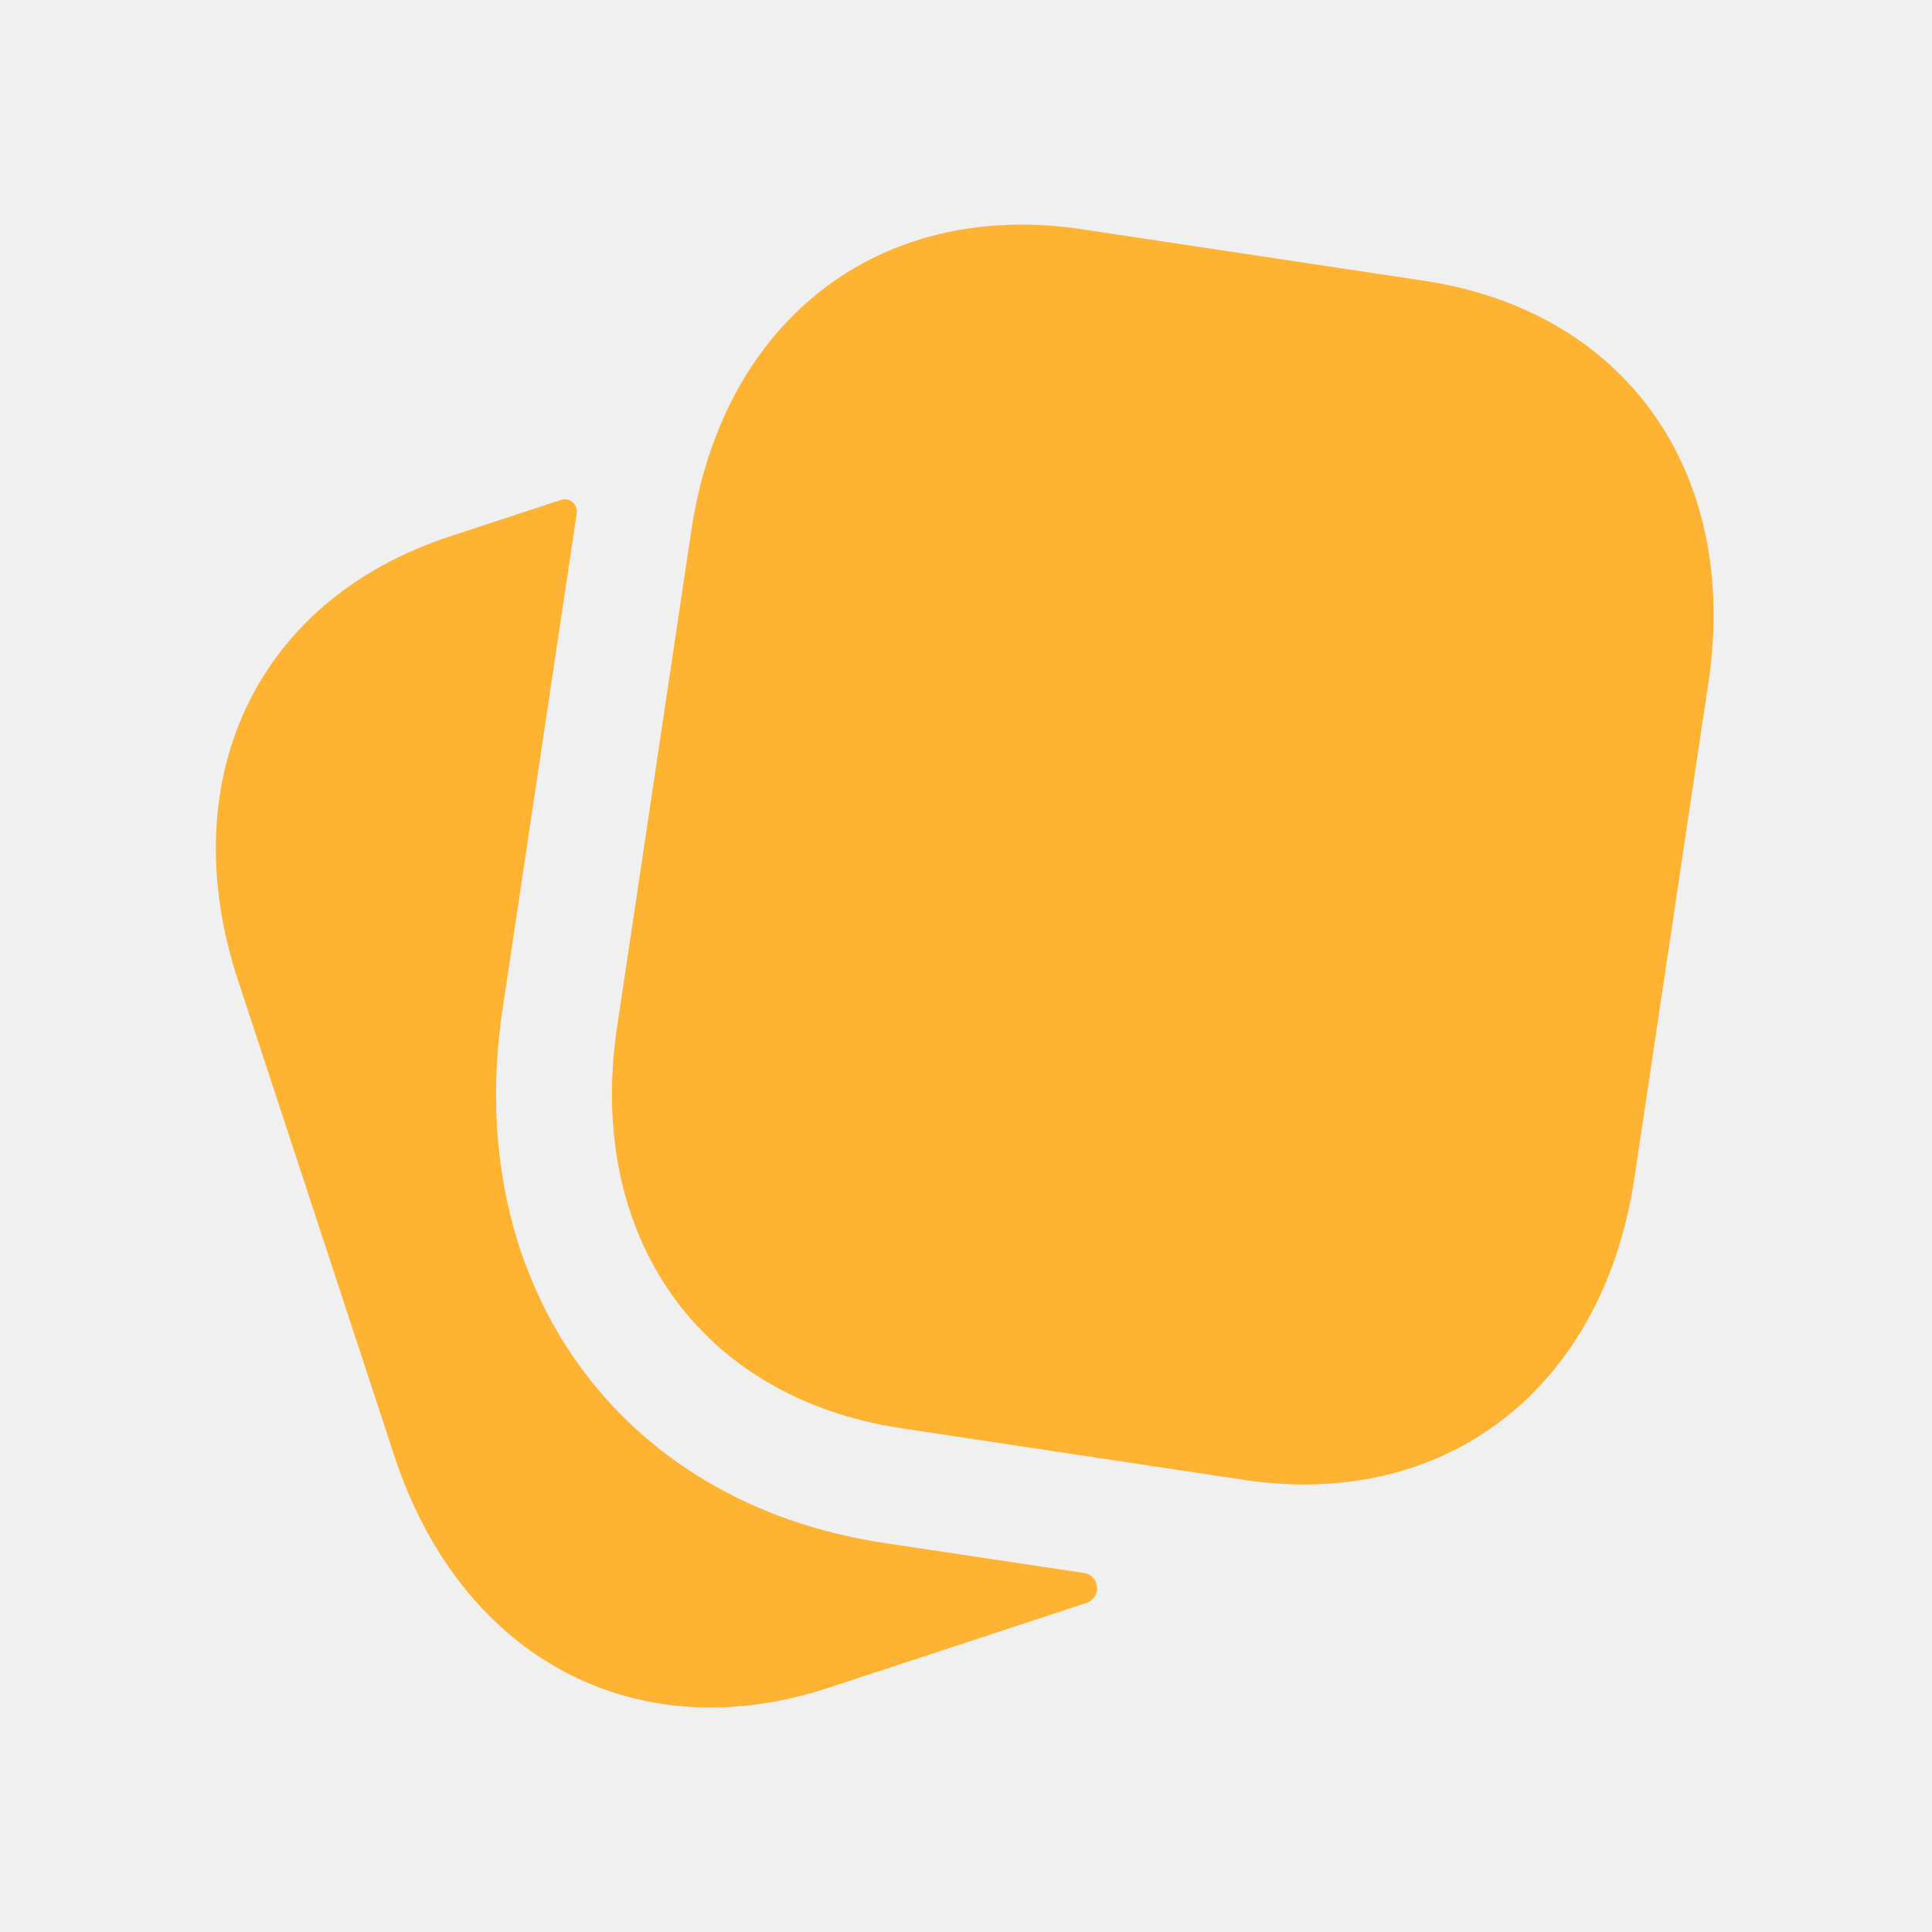
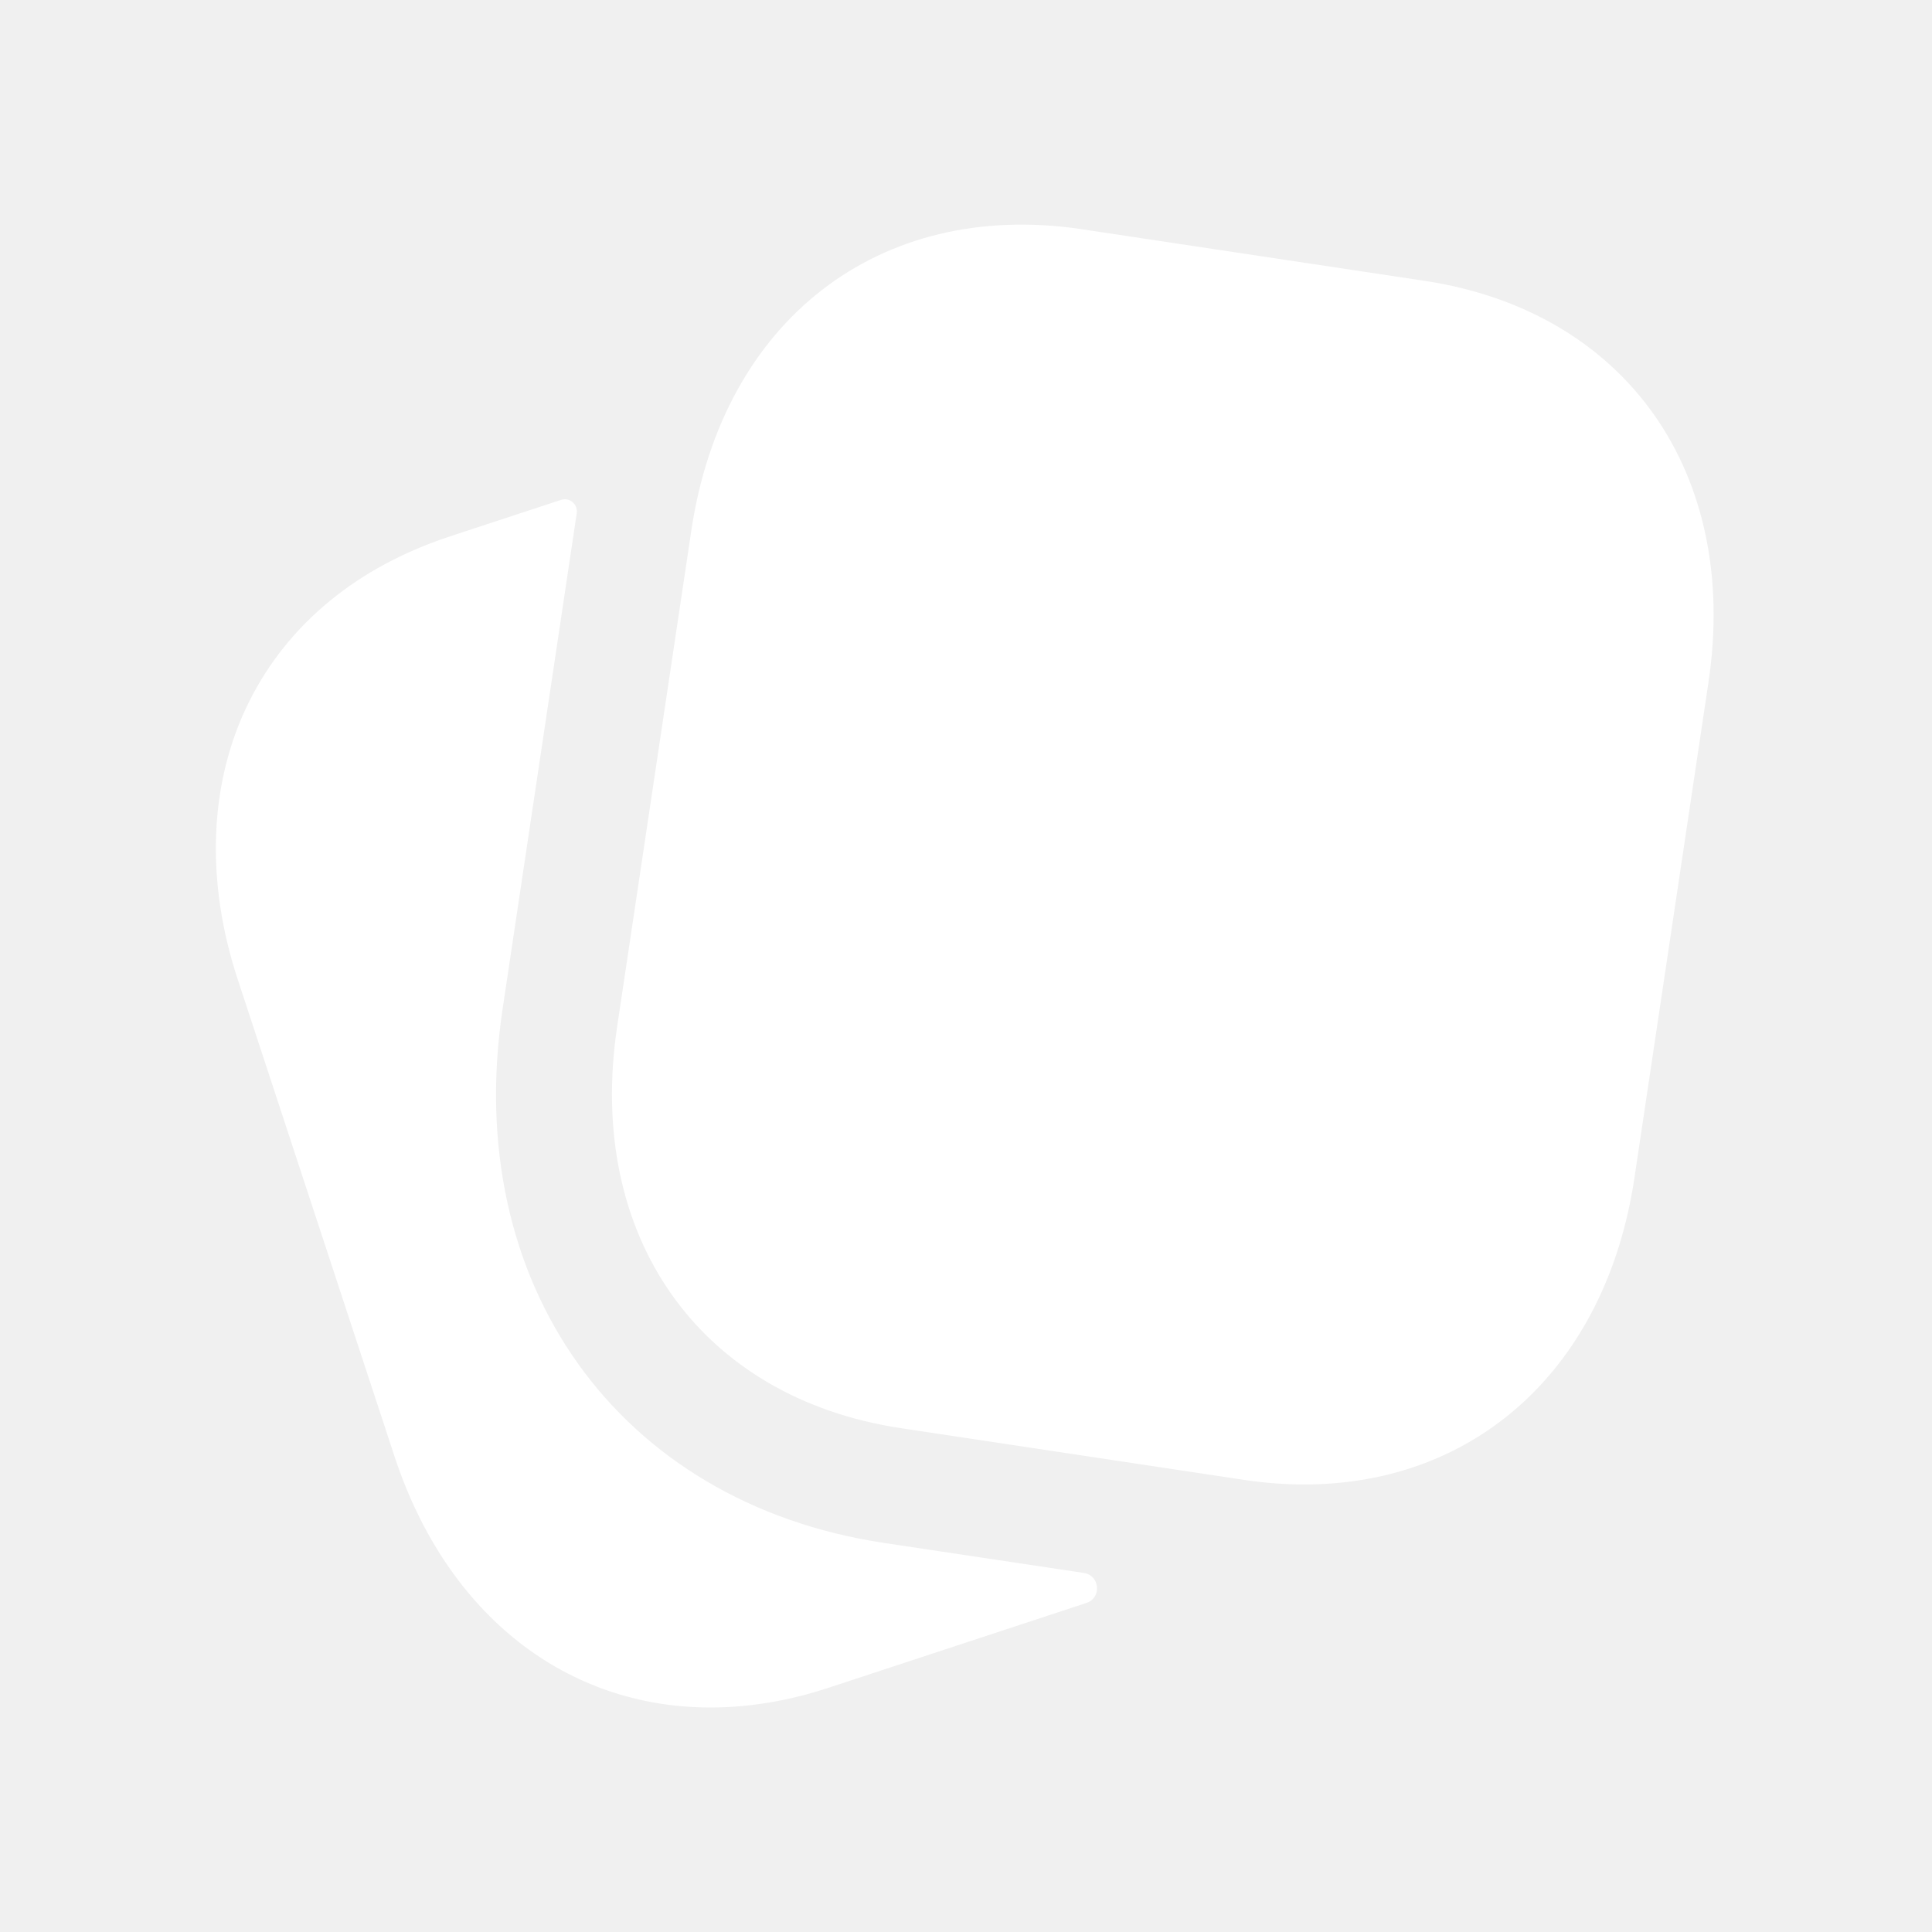
<svg xmlns="http://www.w3.org/2000/svg" width="25" height="25" viewBox="0 0 25 25" fill="none">
-   <path d="M16.877 19.209C16.628 19.209 16.373 19.19 16.113 19.152L11.661 18.481C9.055 18.089 7.578 15.999 7.986 13.283L8.946 6.863C9.353 4.146 11.371 2.583 13.981 2.963L13.982 2.963L13.983 2.964L18.433 3.634C21.038 4.027 22.515 6.116 22.107 8.832L21.148 15.252C20.779 17.695 19.105 19.209 16.877 19.209Z" fill="#FFB332" />
-   <path d="M11.436 19.965L14.025 20.354C14.234 20.386 14.258 20.676 14.058 20.742L10.723 21.839C10.199 22.012 9.686 22.095 9.194 22.095C7.341 22.095 5.789 20.913 5.107 18.852L3.082 12.691C2.652 11.4 2.703 10.113 3.229 9.069C3.732 8.068 4.63 7.332 5.825 6.94L7.261 6.468C7.371 6.432 7.48 6.527 7.463 6.641L6.503 13.06C5.971 16.607 7.999 19.446 11.436 19.965Z" fill="#FFB332" />
+   <path d="M16.877 19.209C16.628 19.209 16.373 19.19 16.113 19.152L11.661 18.481C9.055 18.089 7.578 15.999 7.986 13.283L8.946 6.863C9.353 4.146 11.371 2.583 13.981 2.963L13.982 2.963L13.983 2.964L18.433 3.634C21.038 4.027 22.515 6.116 22.107 8.832L21.148 15.252C20.779 17.695 19.105 19.209 16.877 19.209Z" fill="#FFF" />
+   <path d="M11.436 19.965L14.025 20.354C14.234 20.386 14.258 20.676 14.058 20.742L10.723 21.839C10.199 22.012 9.686 22.095 9.194 22.095C7.341 22.095 5.789 20.913 5.107 18.852L3.082 12.691C2.652 11.4 2.703 10.113 3.229 9.069C3.732 8.068 4.63 7.332 5.825 6.94L7.261 6.468C7.371 6.432 7.48 6.527 7.463 6.641L6.503 13.06C5.971 16.607 7.999 19.446 11.436 19.965Z" fill="#FFF" />
</svg>
